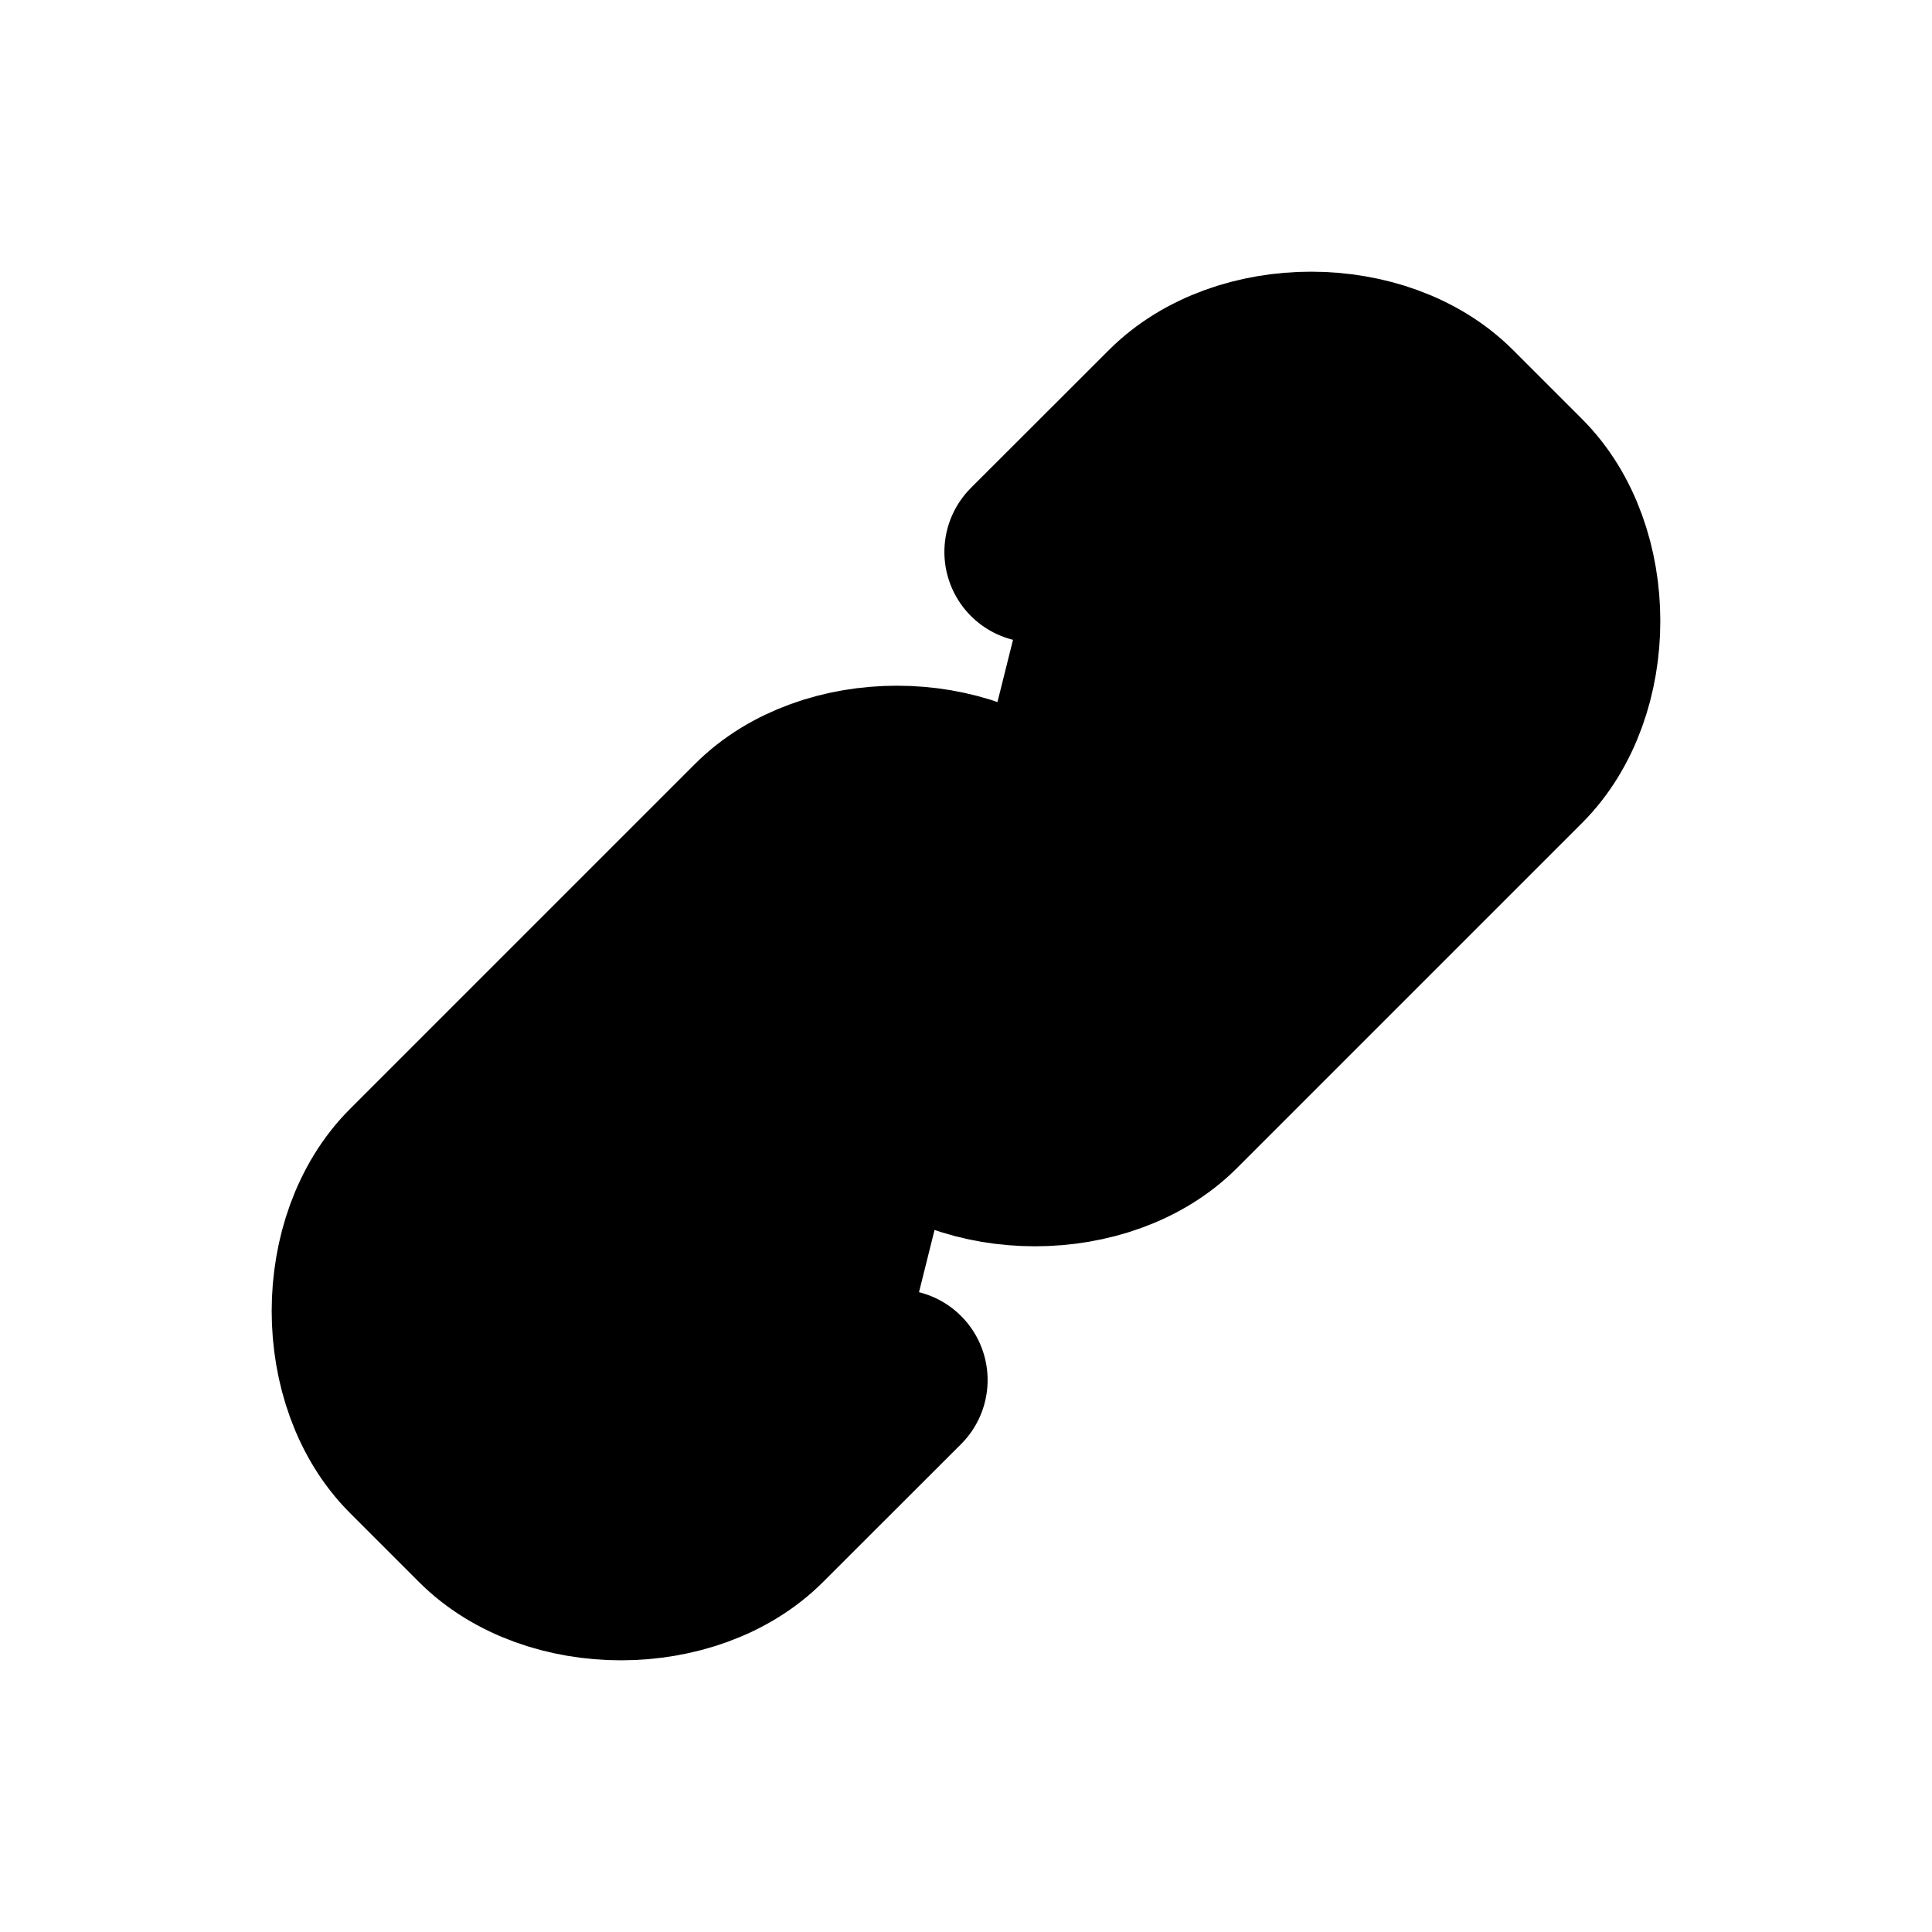
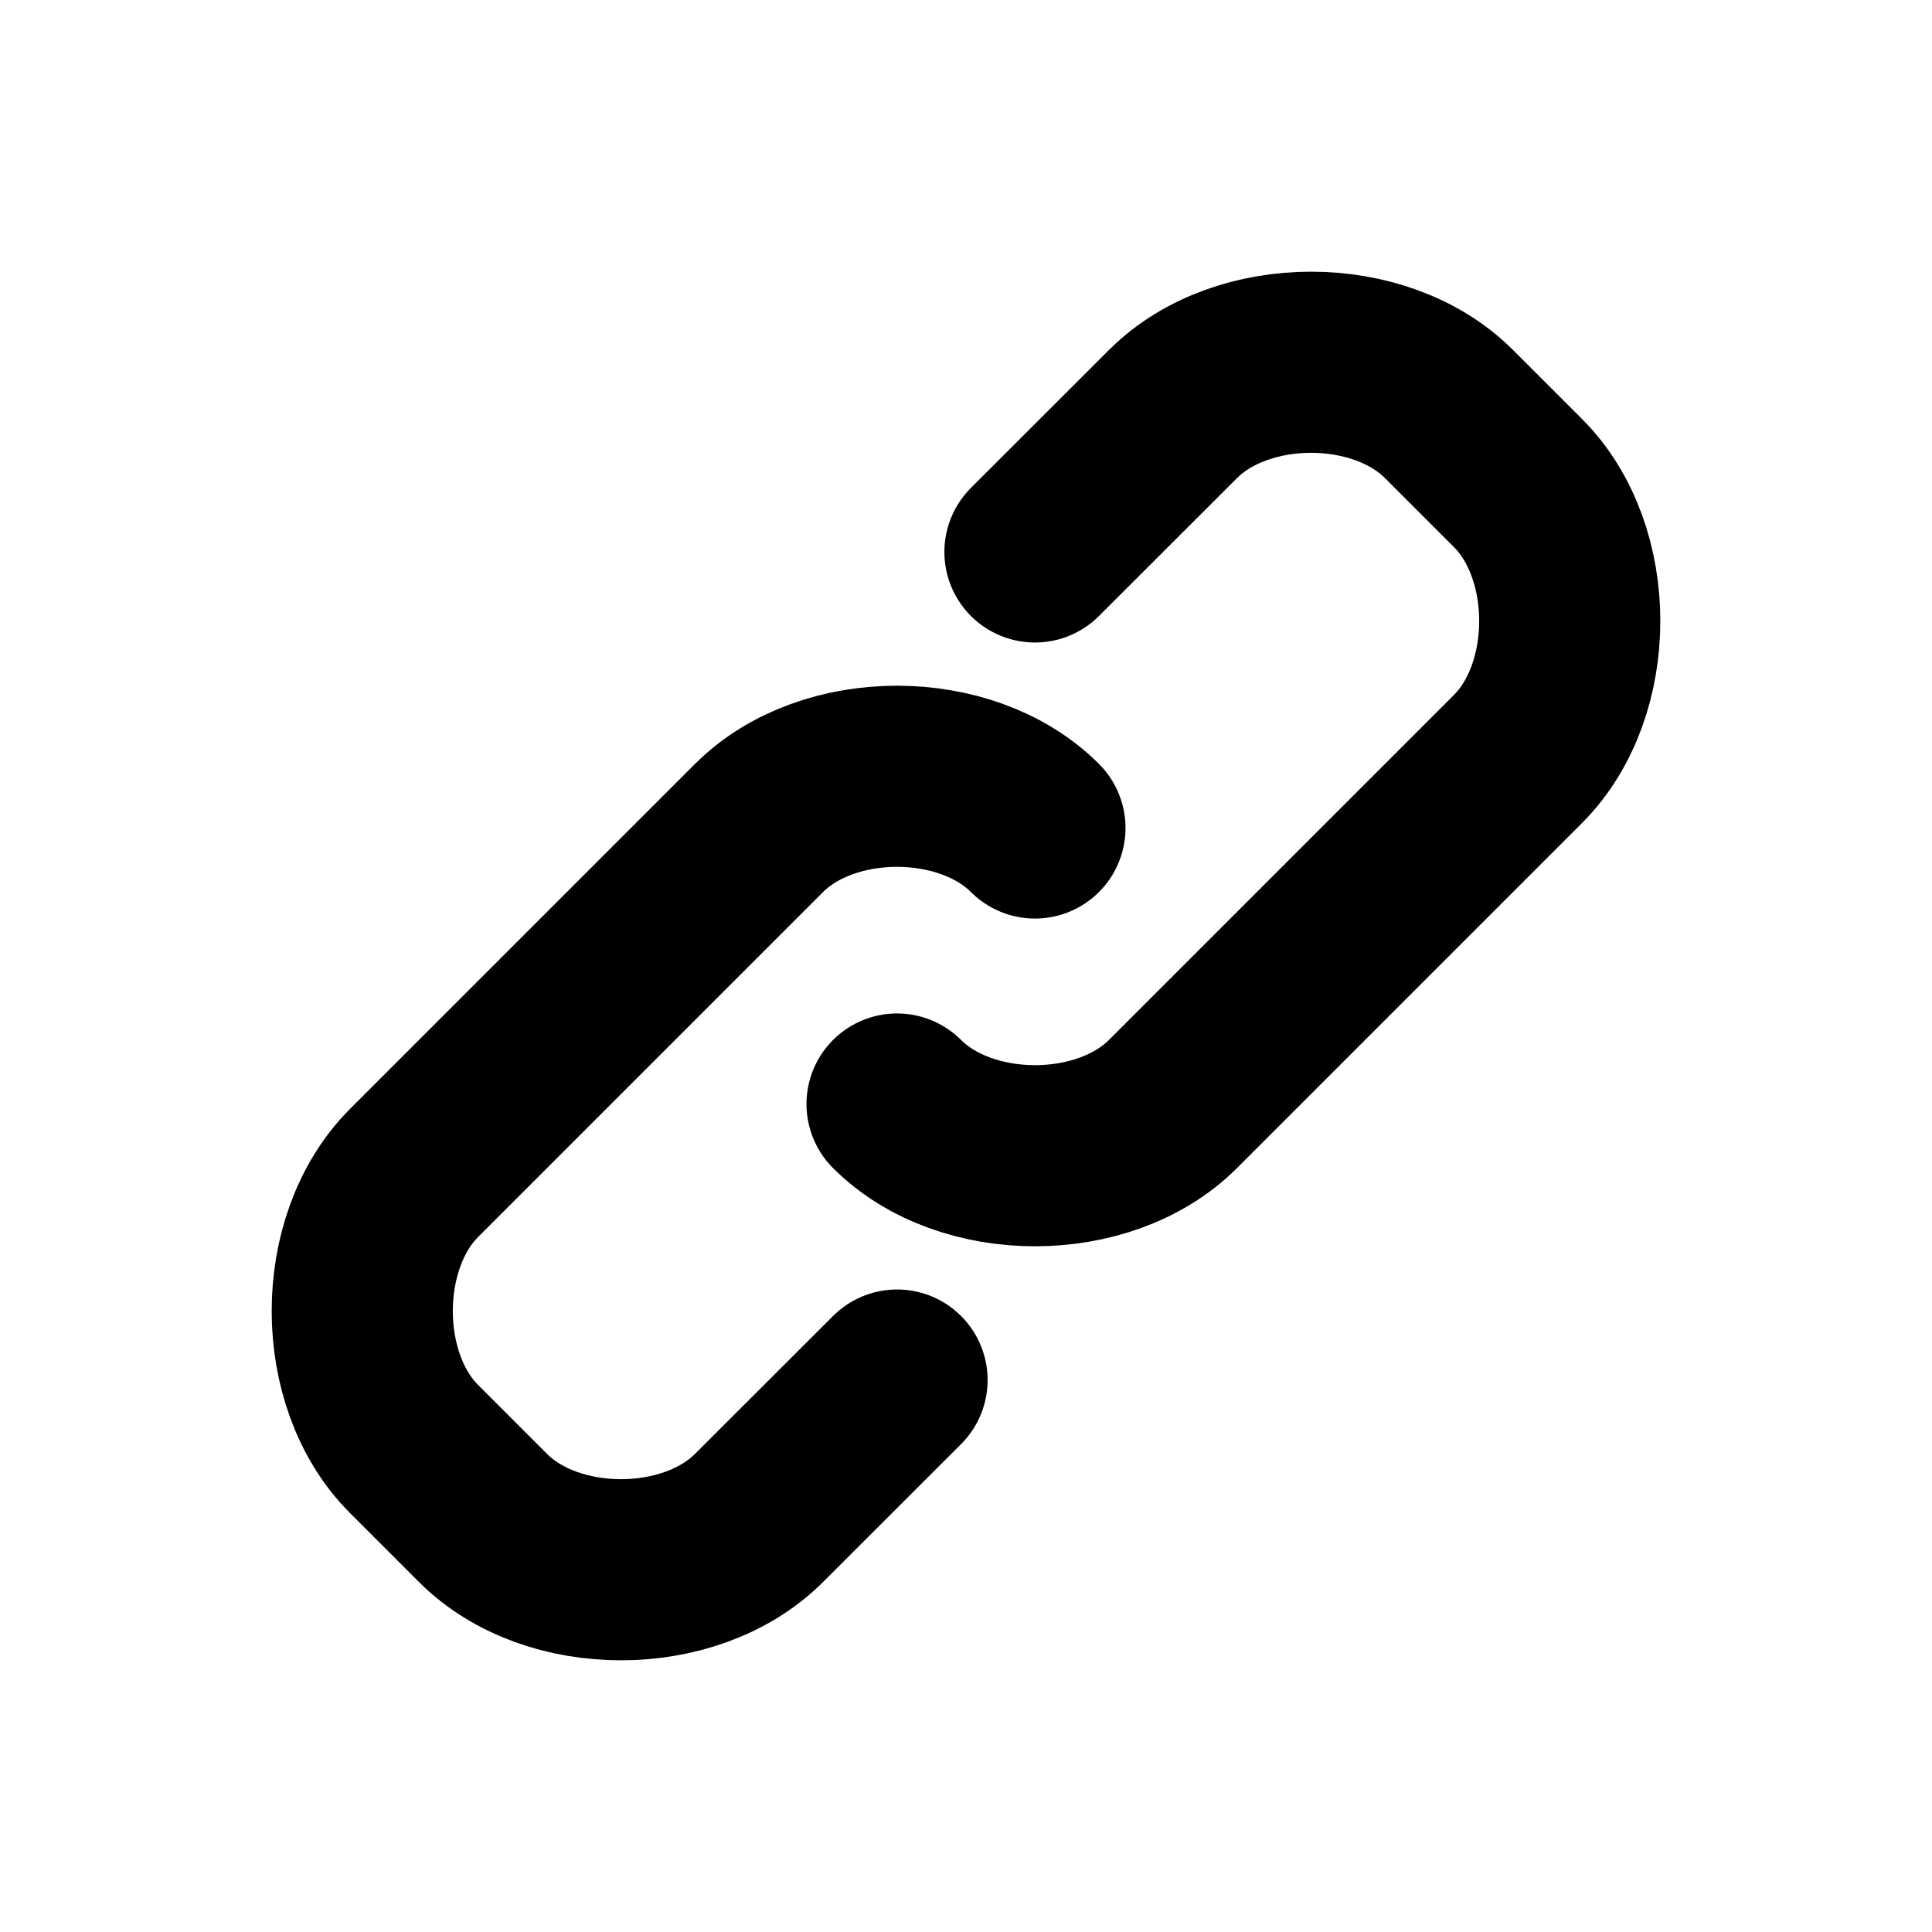
- <svg xmlns="http://www.w3.org/2000/svg" width="16" height="16" viewBox="0 0 16 16" fill="currentColor">
+ <svg xmlns="http://www.w3.org/2000/svg" width="16" height="16" viewBox="0 0 16 16" fill="none">
  <path d="M8.571 4.571L9.714 3.429C10.286 2.857 11.429 2.857 12 3.429L12.571 4C13.143 4.571 13.143 5.714 12.571 6.286L9.714 9.143C9.143 9.714 8 9.714 7.429 9.143M7.429 11.429L6.286 12.571C5.714 13.143 4.571 13.143 4 12.571L3.429 12C2.857 11.429 2.857 10.286 3.429 9.714L6.286 6.857C6.857 6.286 8 6.286 8.571 6.857" stroke="currentColor" stroke-width="1.5" stroke-linecap="round" stroke-linejoin="round" />
</svg>
